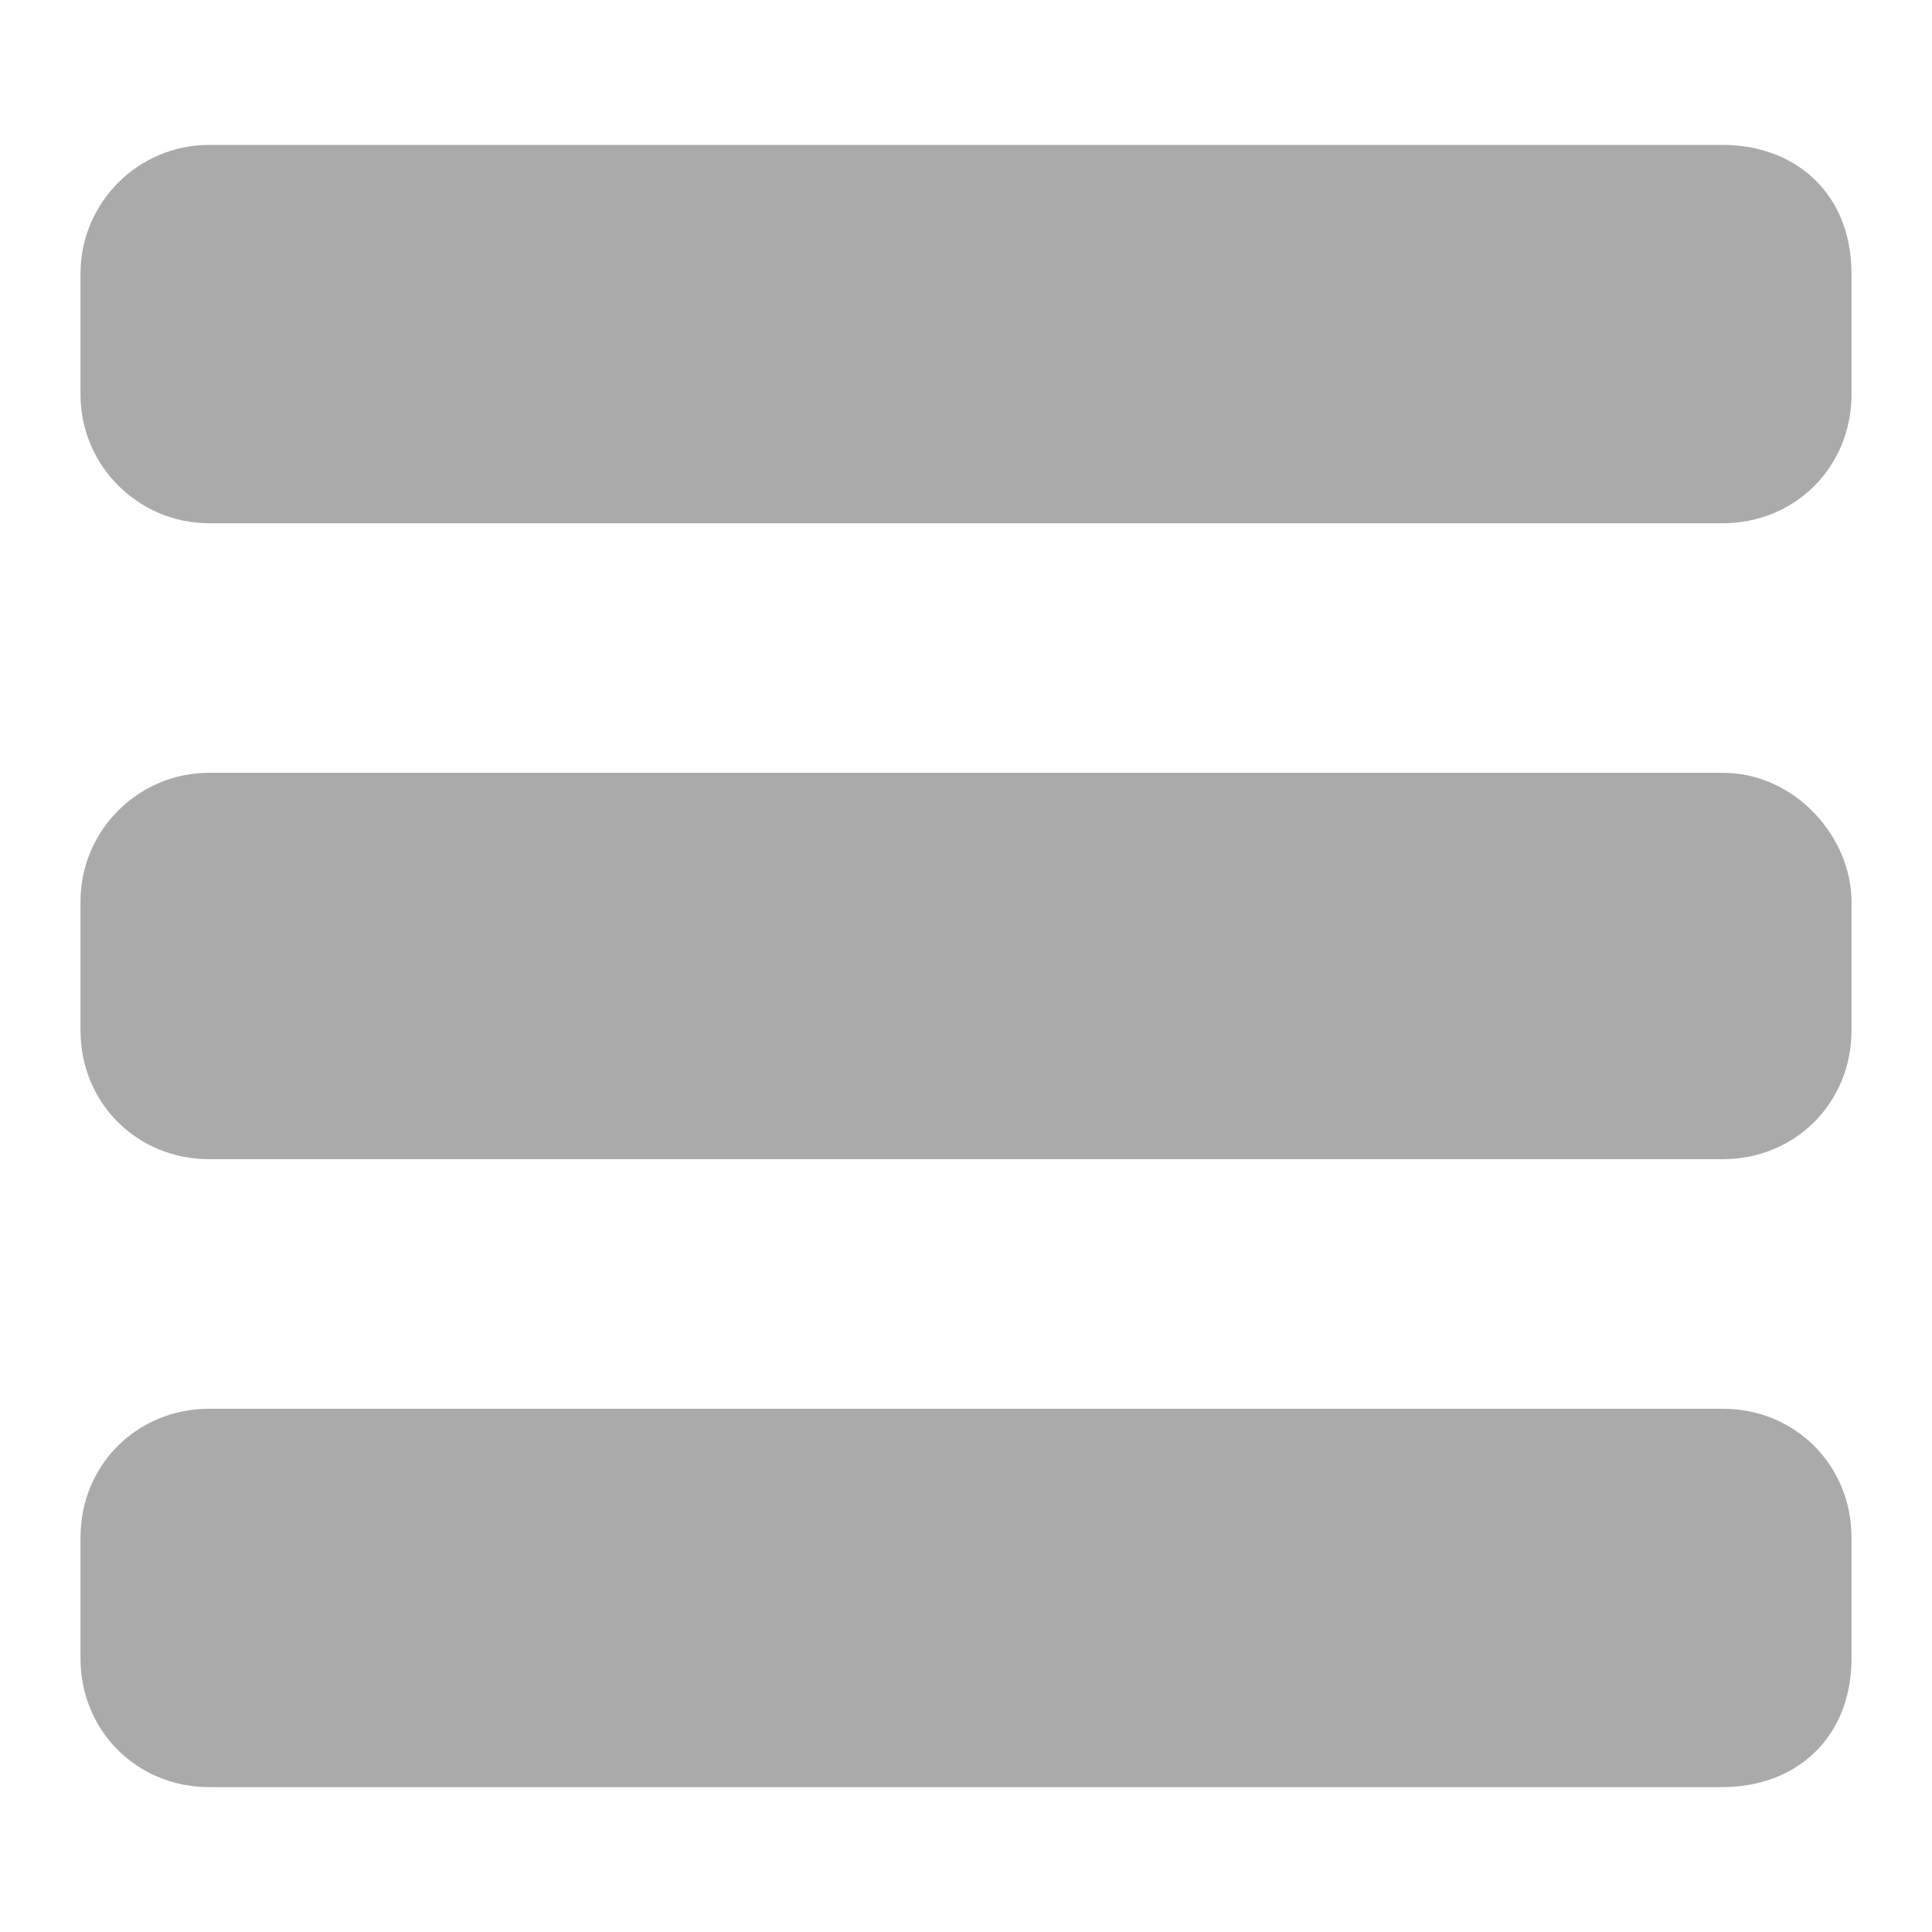
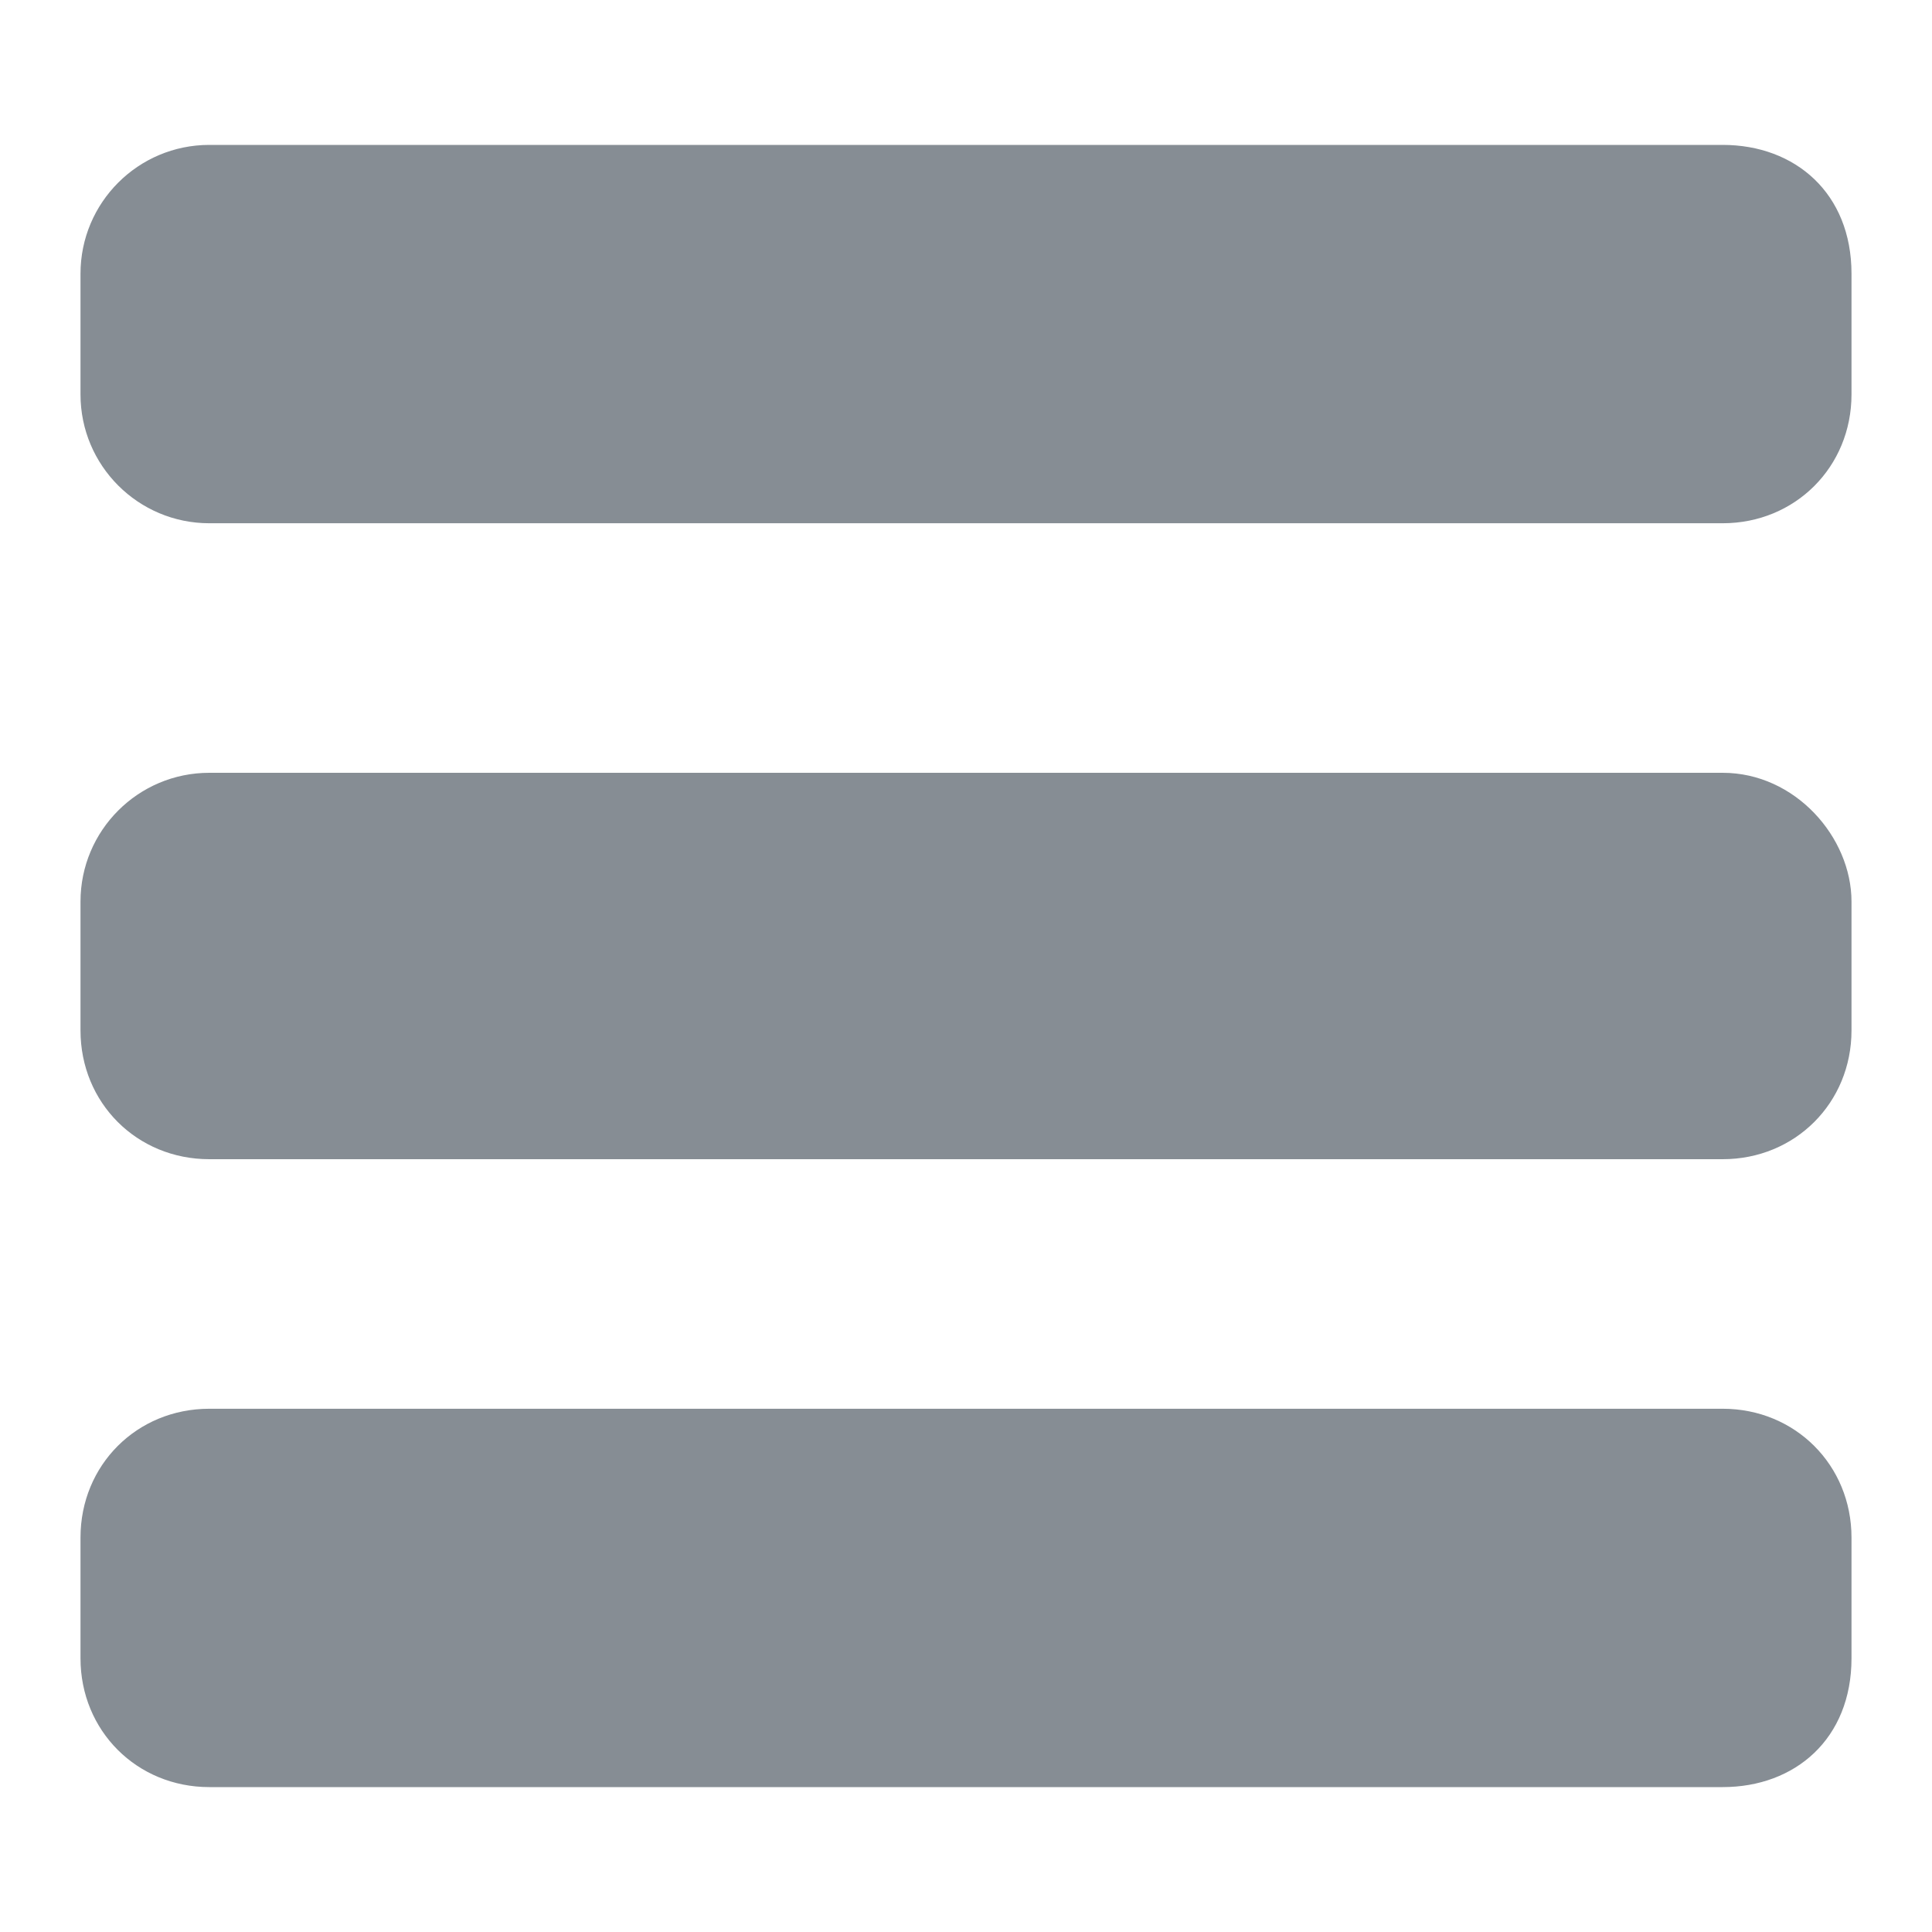
<svg xmlns="http://www.w3.org/2000/svg" width="24" height="24" viewBox="0 0 24 24">
-   <path fill="#AAA" d="M2.6 17.5h18.8c.9 0 1.6.7 1.6 1.6v1.5c0 1-.7 1.6-1.6 1.6H2.6c-.9 0-1.6-.7-1.6-1.6v-1.5c0-.9.7-1.6 1.6-1.6zM1 11.2v1.6c0 .9.7 1.6 1.6 1.6h18.8c.9 0 1.6-.7 1.6-1.6v-1.6c0-.8-.7-1.6-1.6-1.6H2.6A1.6 1.6 0 0 0 1 11.2zm0-7.8v1.5a1.6 1.6 0 0 0 1.6 1.6h18.8c.9 0 1.6-.7 1.6-1.6V3.4c0-1-.7-1.6-1.6-1.6H2.6A1.6 1.6 0 0 0 1 3.4z" />
+   <path fill="#868d94" d="M2.6 17.5h18.8c.9 0 1.6.7 1.6 1.6v1.5c0 1-.7 1.6-1.6 1.6H2.6c-.9 0-1.6-.7-1.6-1.6v-1.5c0-.9.7-1.6 1.6-1.6zM1 11.2v1.6c0 .9.7 1.6 1.6 1.6h18.8c.9 0 1.6-.7 1.6-1.6v-1.6c0-.8-.7-1.6-1.6-1.6H2.6A1.6 1.6 0 0 0 1 11.2zm0-7.8v1.5a1.6 1.6 0 0 0 1.6 1.6h18.8c.9 0 1.6-.7 1.6-1.6V3.4c0-1-.7-1.6-1.6-1.6H2.6A1.6 1.6 0 0 0 1 3.4z" />
</svg>
